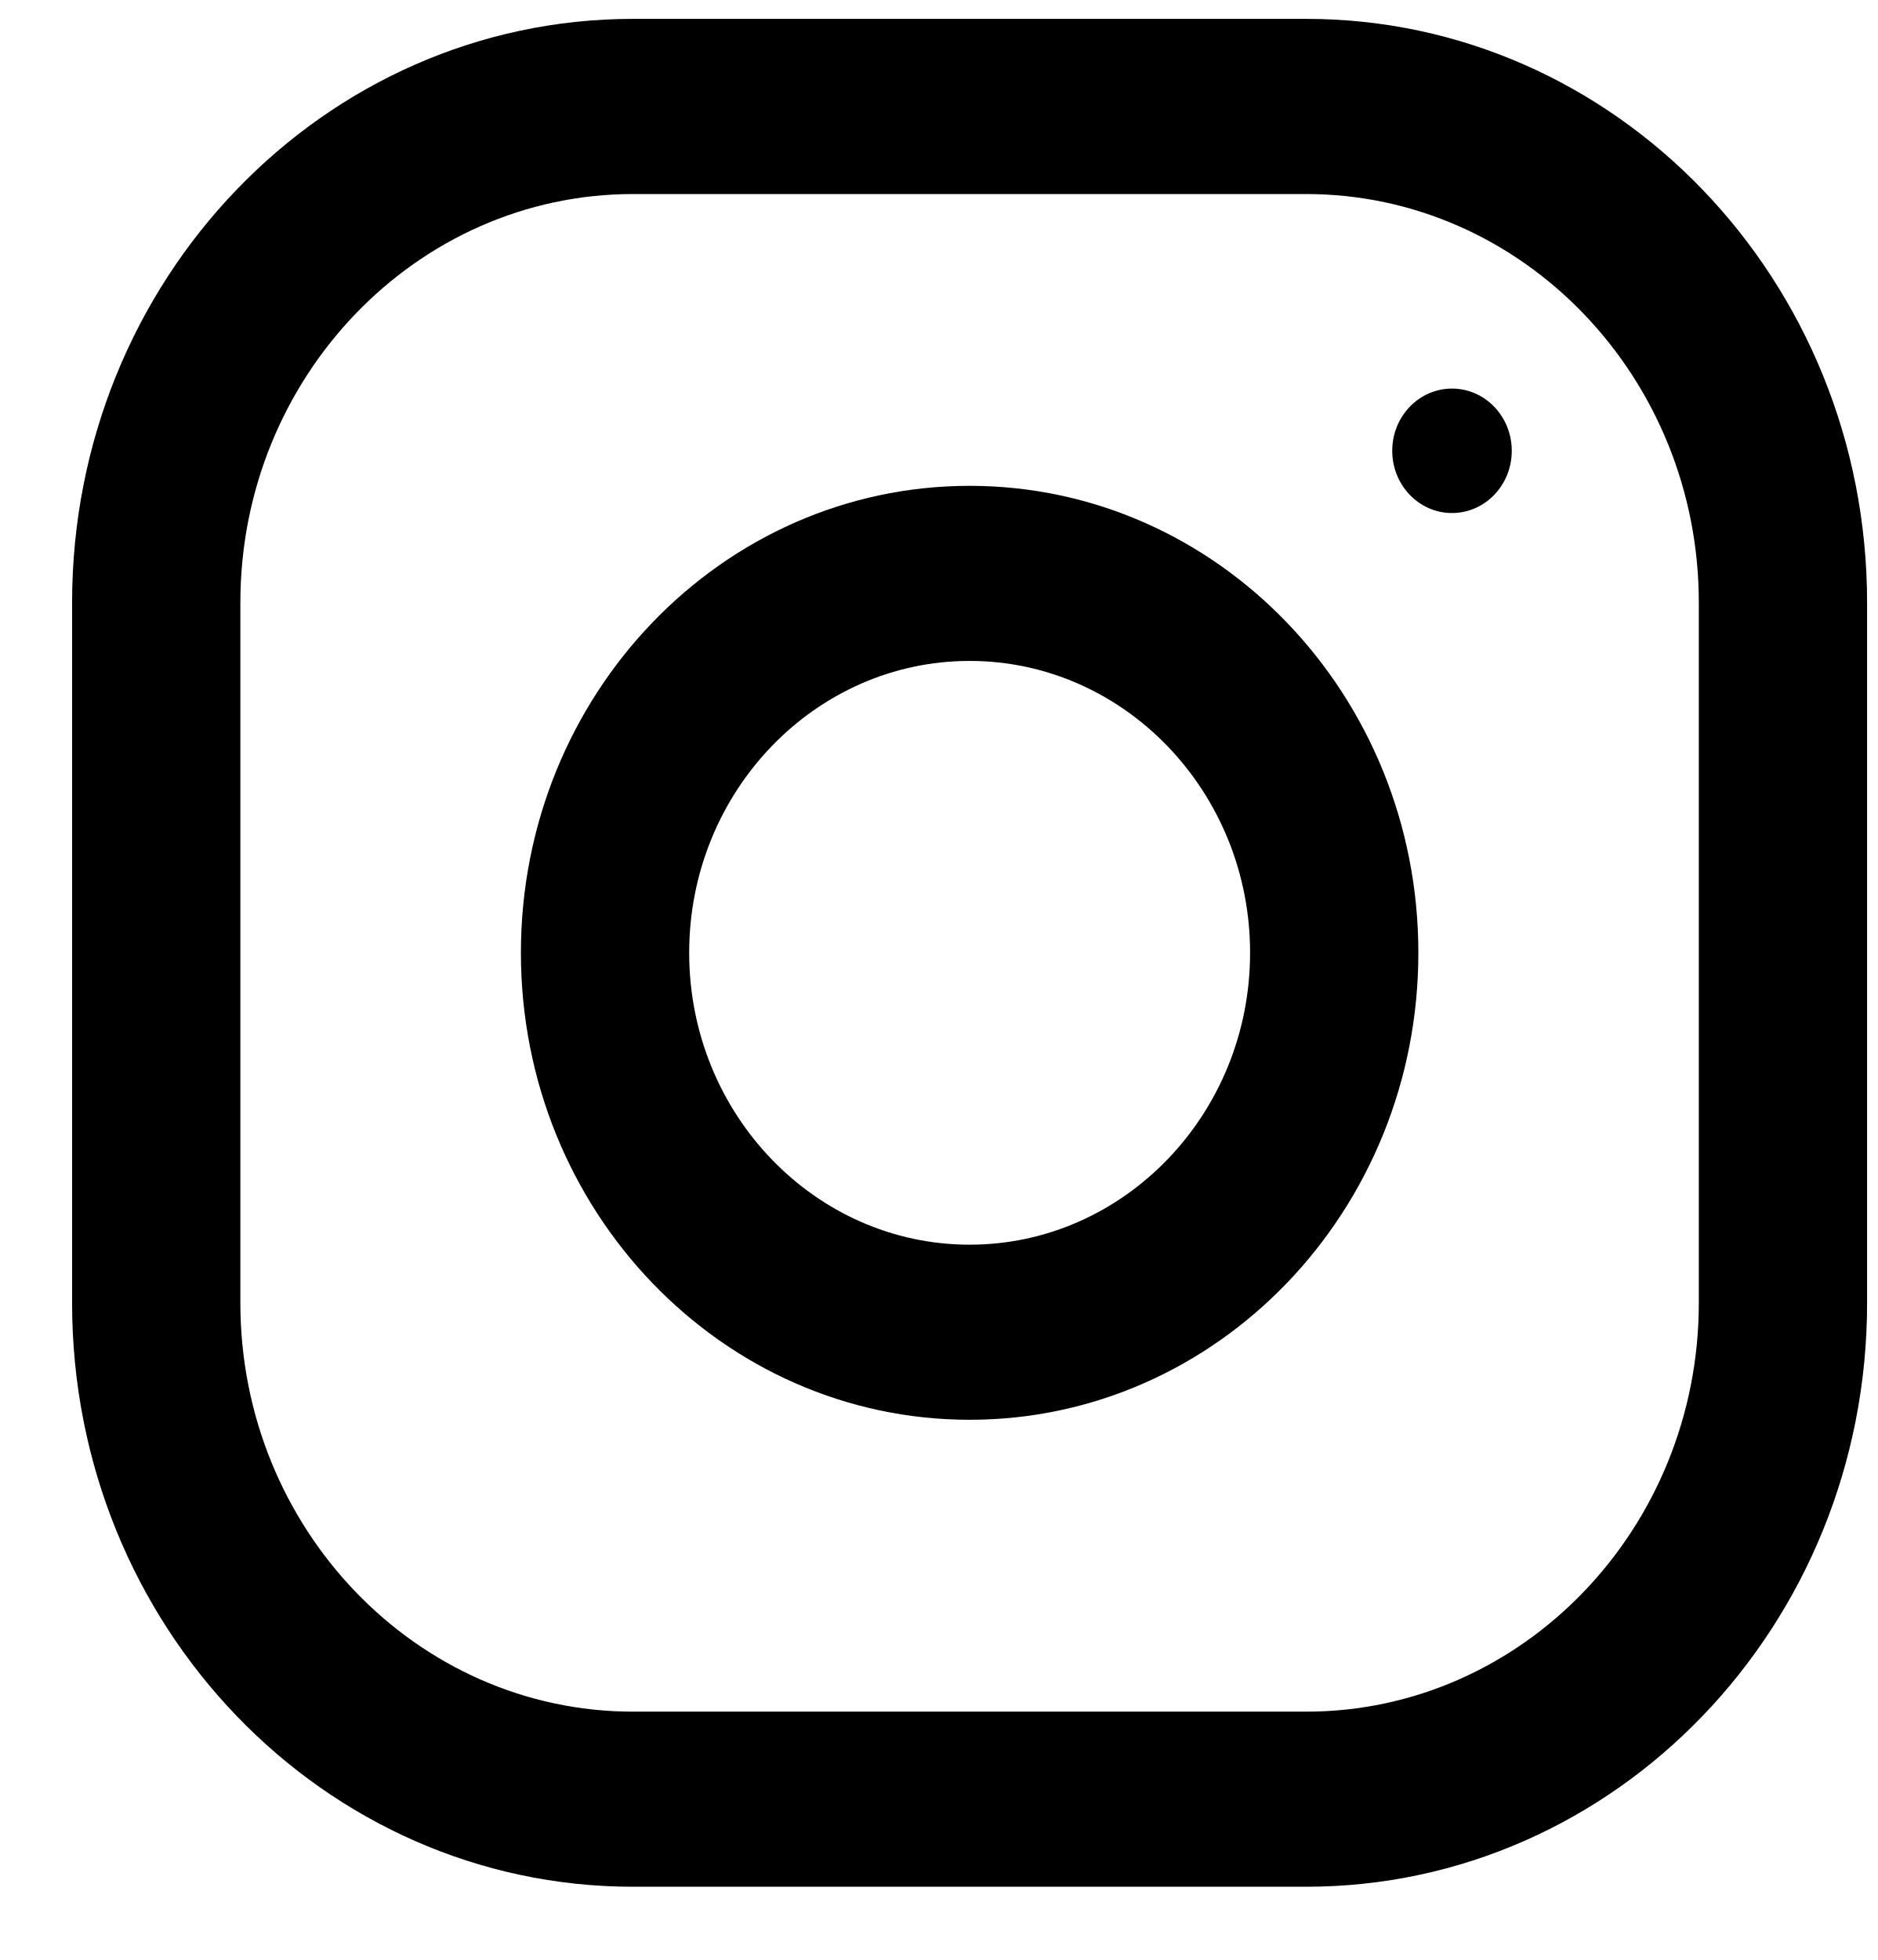
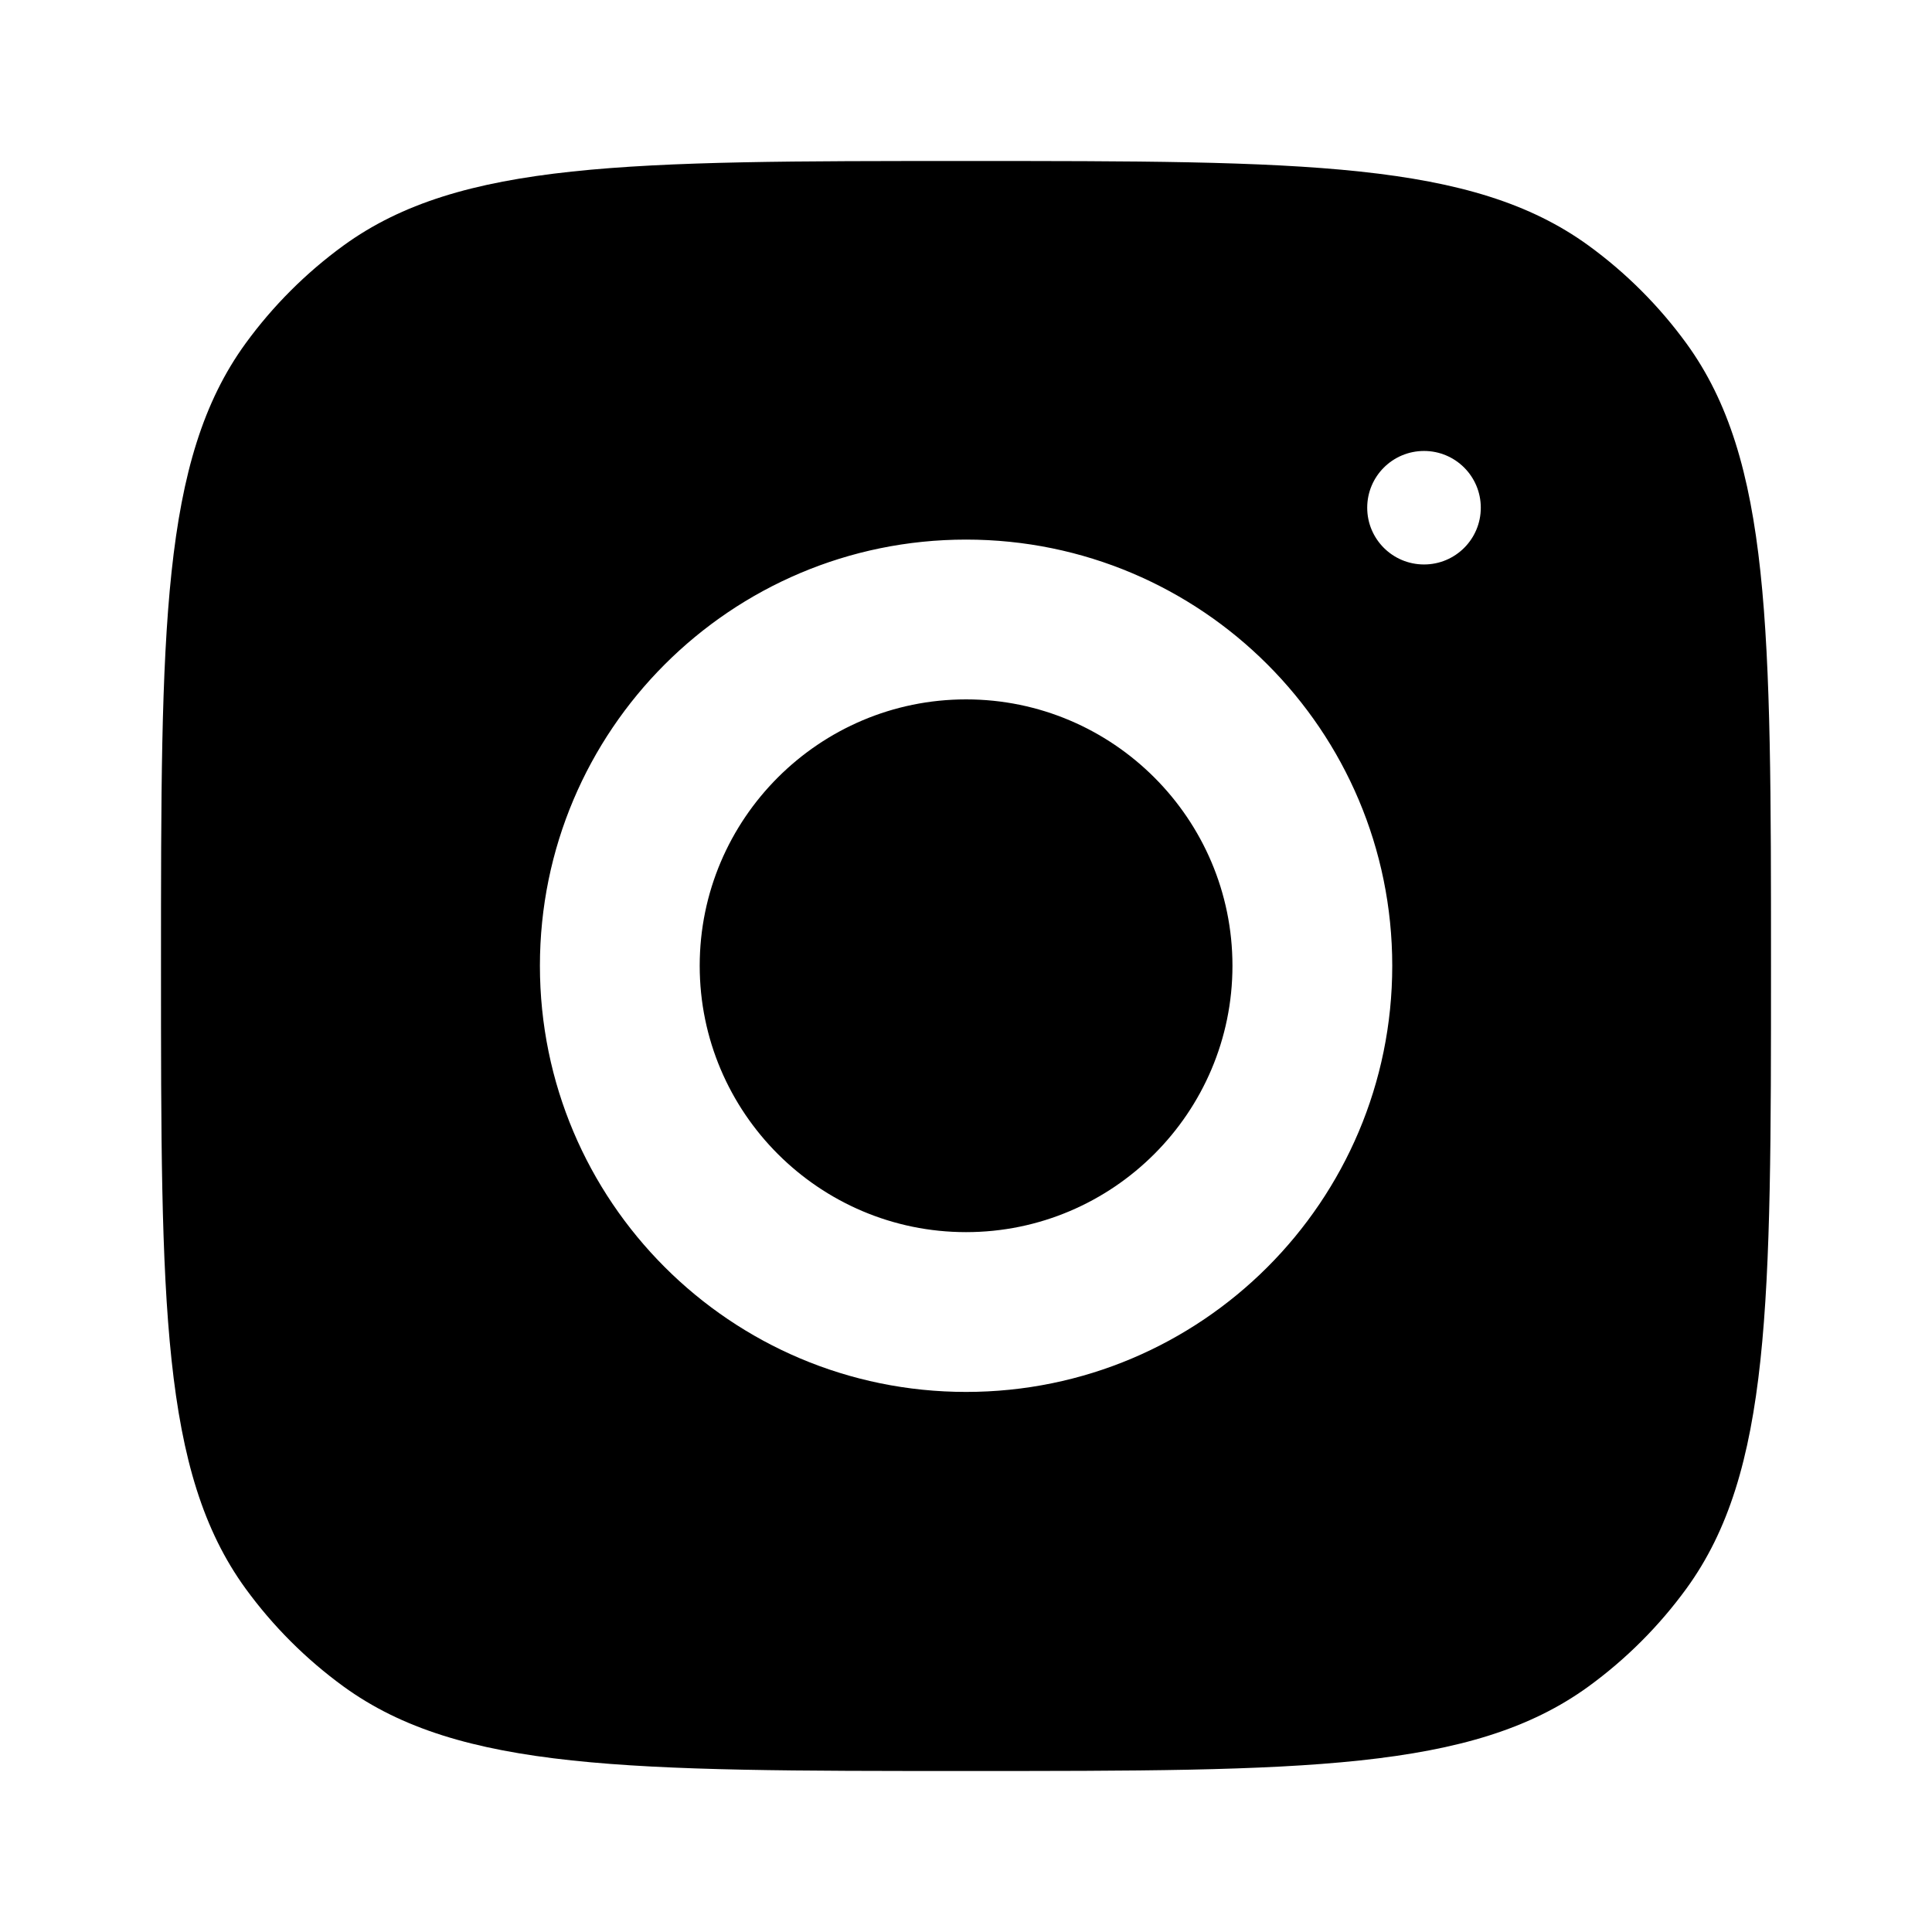
- <svg xmlns="http://www.w3.org/2000/svg" width="23" height="24" viewBox="0 0 23 24" fill="none">
-   <path fill-rule="evenodd" clip-rule="evenodd" d="M7.754 0.231H15.998C19.791 0.231 22.868 3.432 22.868 7.379V15.956C22.868 19.902 19.791 23.103 15.998 23.103H7.754C3.96 23.103 0.883 19.902 0.883 15.956V7.379C0.883 3.432 3.96 0.231 7.754 0.231ZM15.998 20.959C18.65 20.959 20.807 18.714 20.807 15.955V7.379C20.807 4.62 18.65 2.376 15.998 2.376H7.754C5.102 2.376 2.944 4.62 2.944 7.379V15.955C2.944 18.714 5.102 20.959 7.754 20.959H15.998Z" fill="black" />
-   <path fill-rule="evenodd" clip-rule="evenodd" d="M6.38 11.667C6.38 8.509 8.841 5.949 11.876 5.949C14.911 5.949 17.372 8.509 17.372 11.667C17.372 14.825 14.911 17.385 11.876 17.385C8.841 17.385 6.38 14.825 6.38 11.667ZM8.441 11.667C8.441 13.637 9.982 15.241 11.876 15.241C13.769 15.241 15.311 13.637 15.311 11.667C15.311 9.696 13.769 8.093 11.876 8.093C9.982 8.093 8.441 9.696 8.441 11.667Z" fill="black" />
-   <ellipse cx="17.784" cy="5.52" rx="0.732" ry="0.762" fill="black" />
+ <svg xmlns="http://www.w3.org/2000/svg" width="24" height="24" viewBox="0 0 24 24" fill="none">
+   <path fill-rule="evenodd" clip-rule="evenodd" d="M2 12C2 7.809 2 5.713 3.05 4.267C3.39 3.8 3.8 3.39 4.267 3.05C5.713 2 7.809 2 12 2C16.191 2 18.287 2 19.733 3.05C20.2 3.39 20.61 3.8 20.95 4.267C22 5.713 22 7.809 22 12C22 16.191 22 18.287 20.95 19.733C20.61 20.2 20.2 20.61 19.733 20.95C18.287 22 16.191 22 12 22C7.809 22 5.713 22 4.267 20.95C3.8 20.61 3.39 20.2 3.05 19.733C2 18.287 2 16.191 2 12ZM12.001 6.703C9.077 6.703 6.707 9.074 6.707 11.997C6.707 14.921 9.077 17.291 12.001 17.291C14.925 17.291 17.295 14.921 17.295 11.997C17.295 9.074 14.925 6.703 12.001 6.703ZM12.001 15.306C10.177 15.306 8.692 13.821 8.692 11.997C8.692 10.172 10.177 8.688 12.001 8.688C13.825 8.688 15.31 10.172 15.31 11.997C15.31 13.821 13.825 15.306 12.001 15.306ZM18.395 6.307C18.395 6.697 18.079 7.012 17.69 7.012C17.3 7.012 16.984 6.697 16.984 6.307C16.984 5.917 17.3 5.602 17.69 5.602C18.079 5.602 18.395 5.917 18.395 6.307Z" fill="black" />
</svg>
